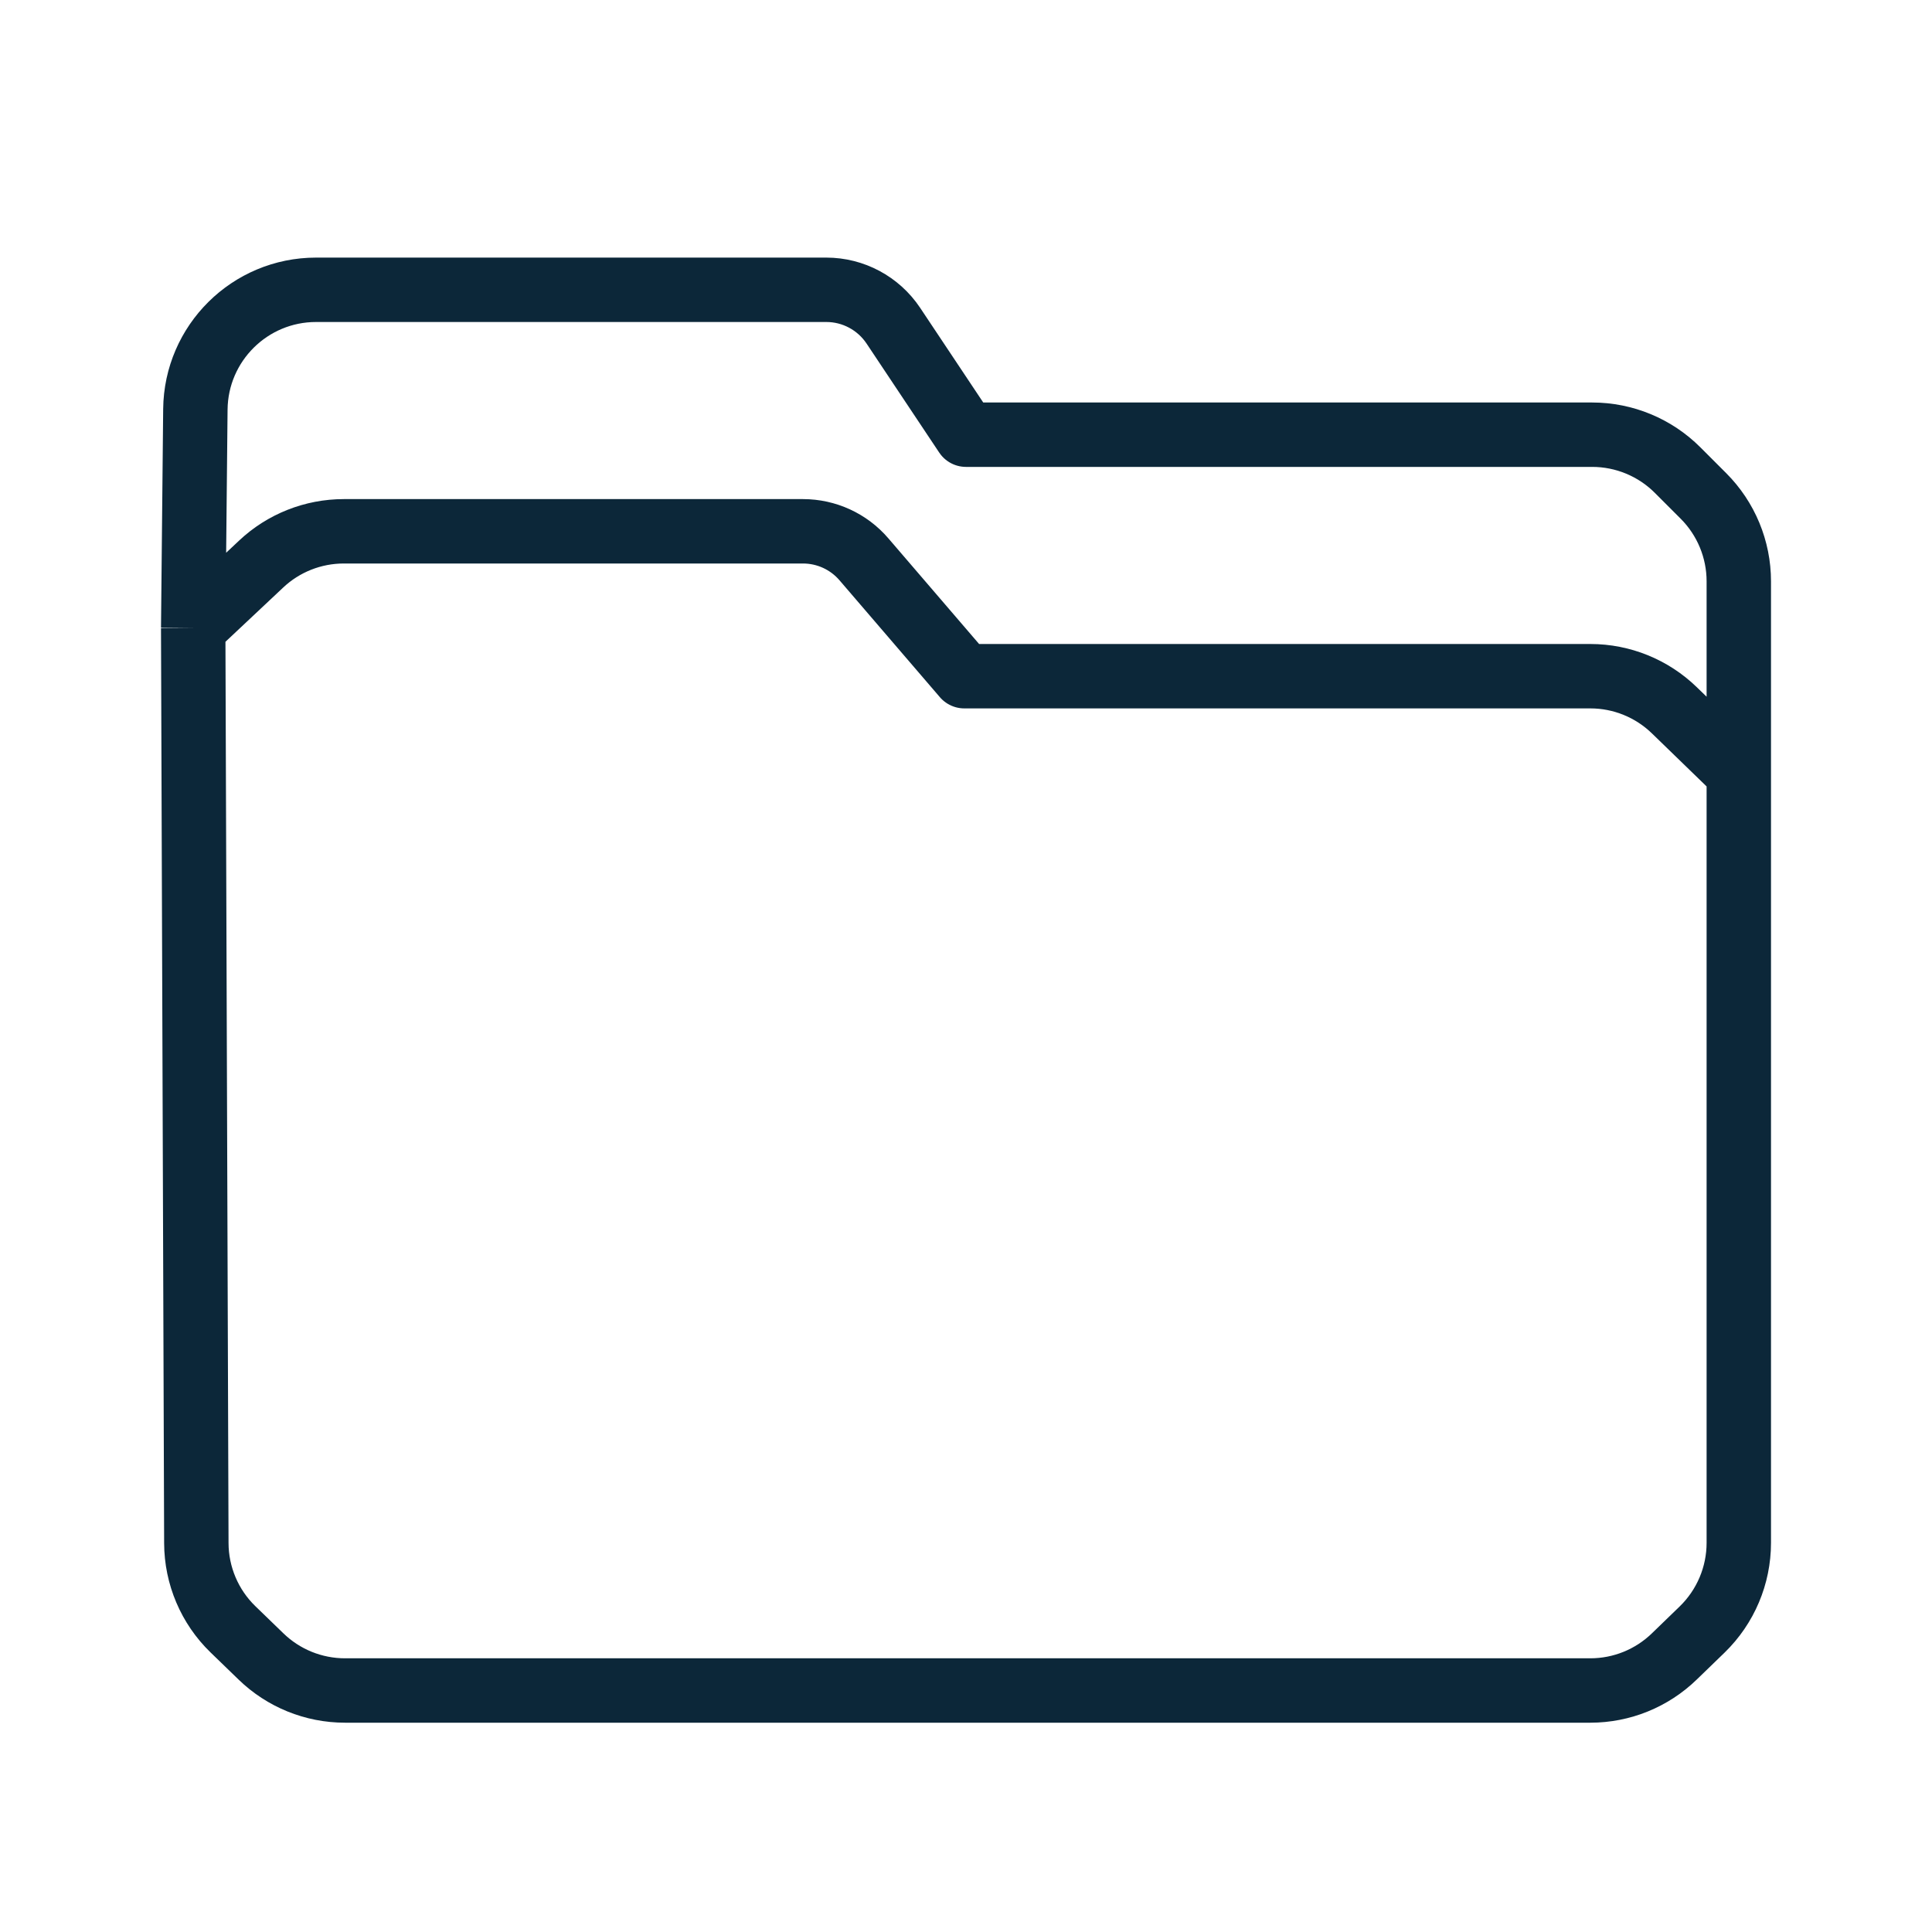
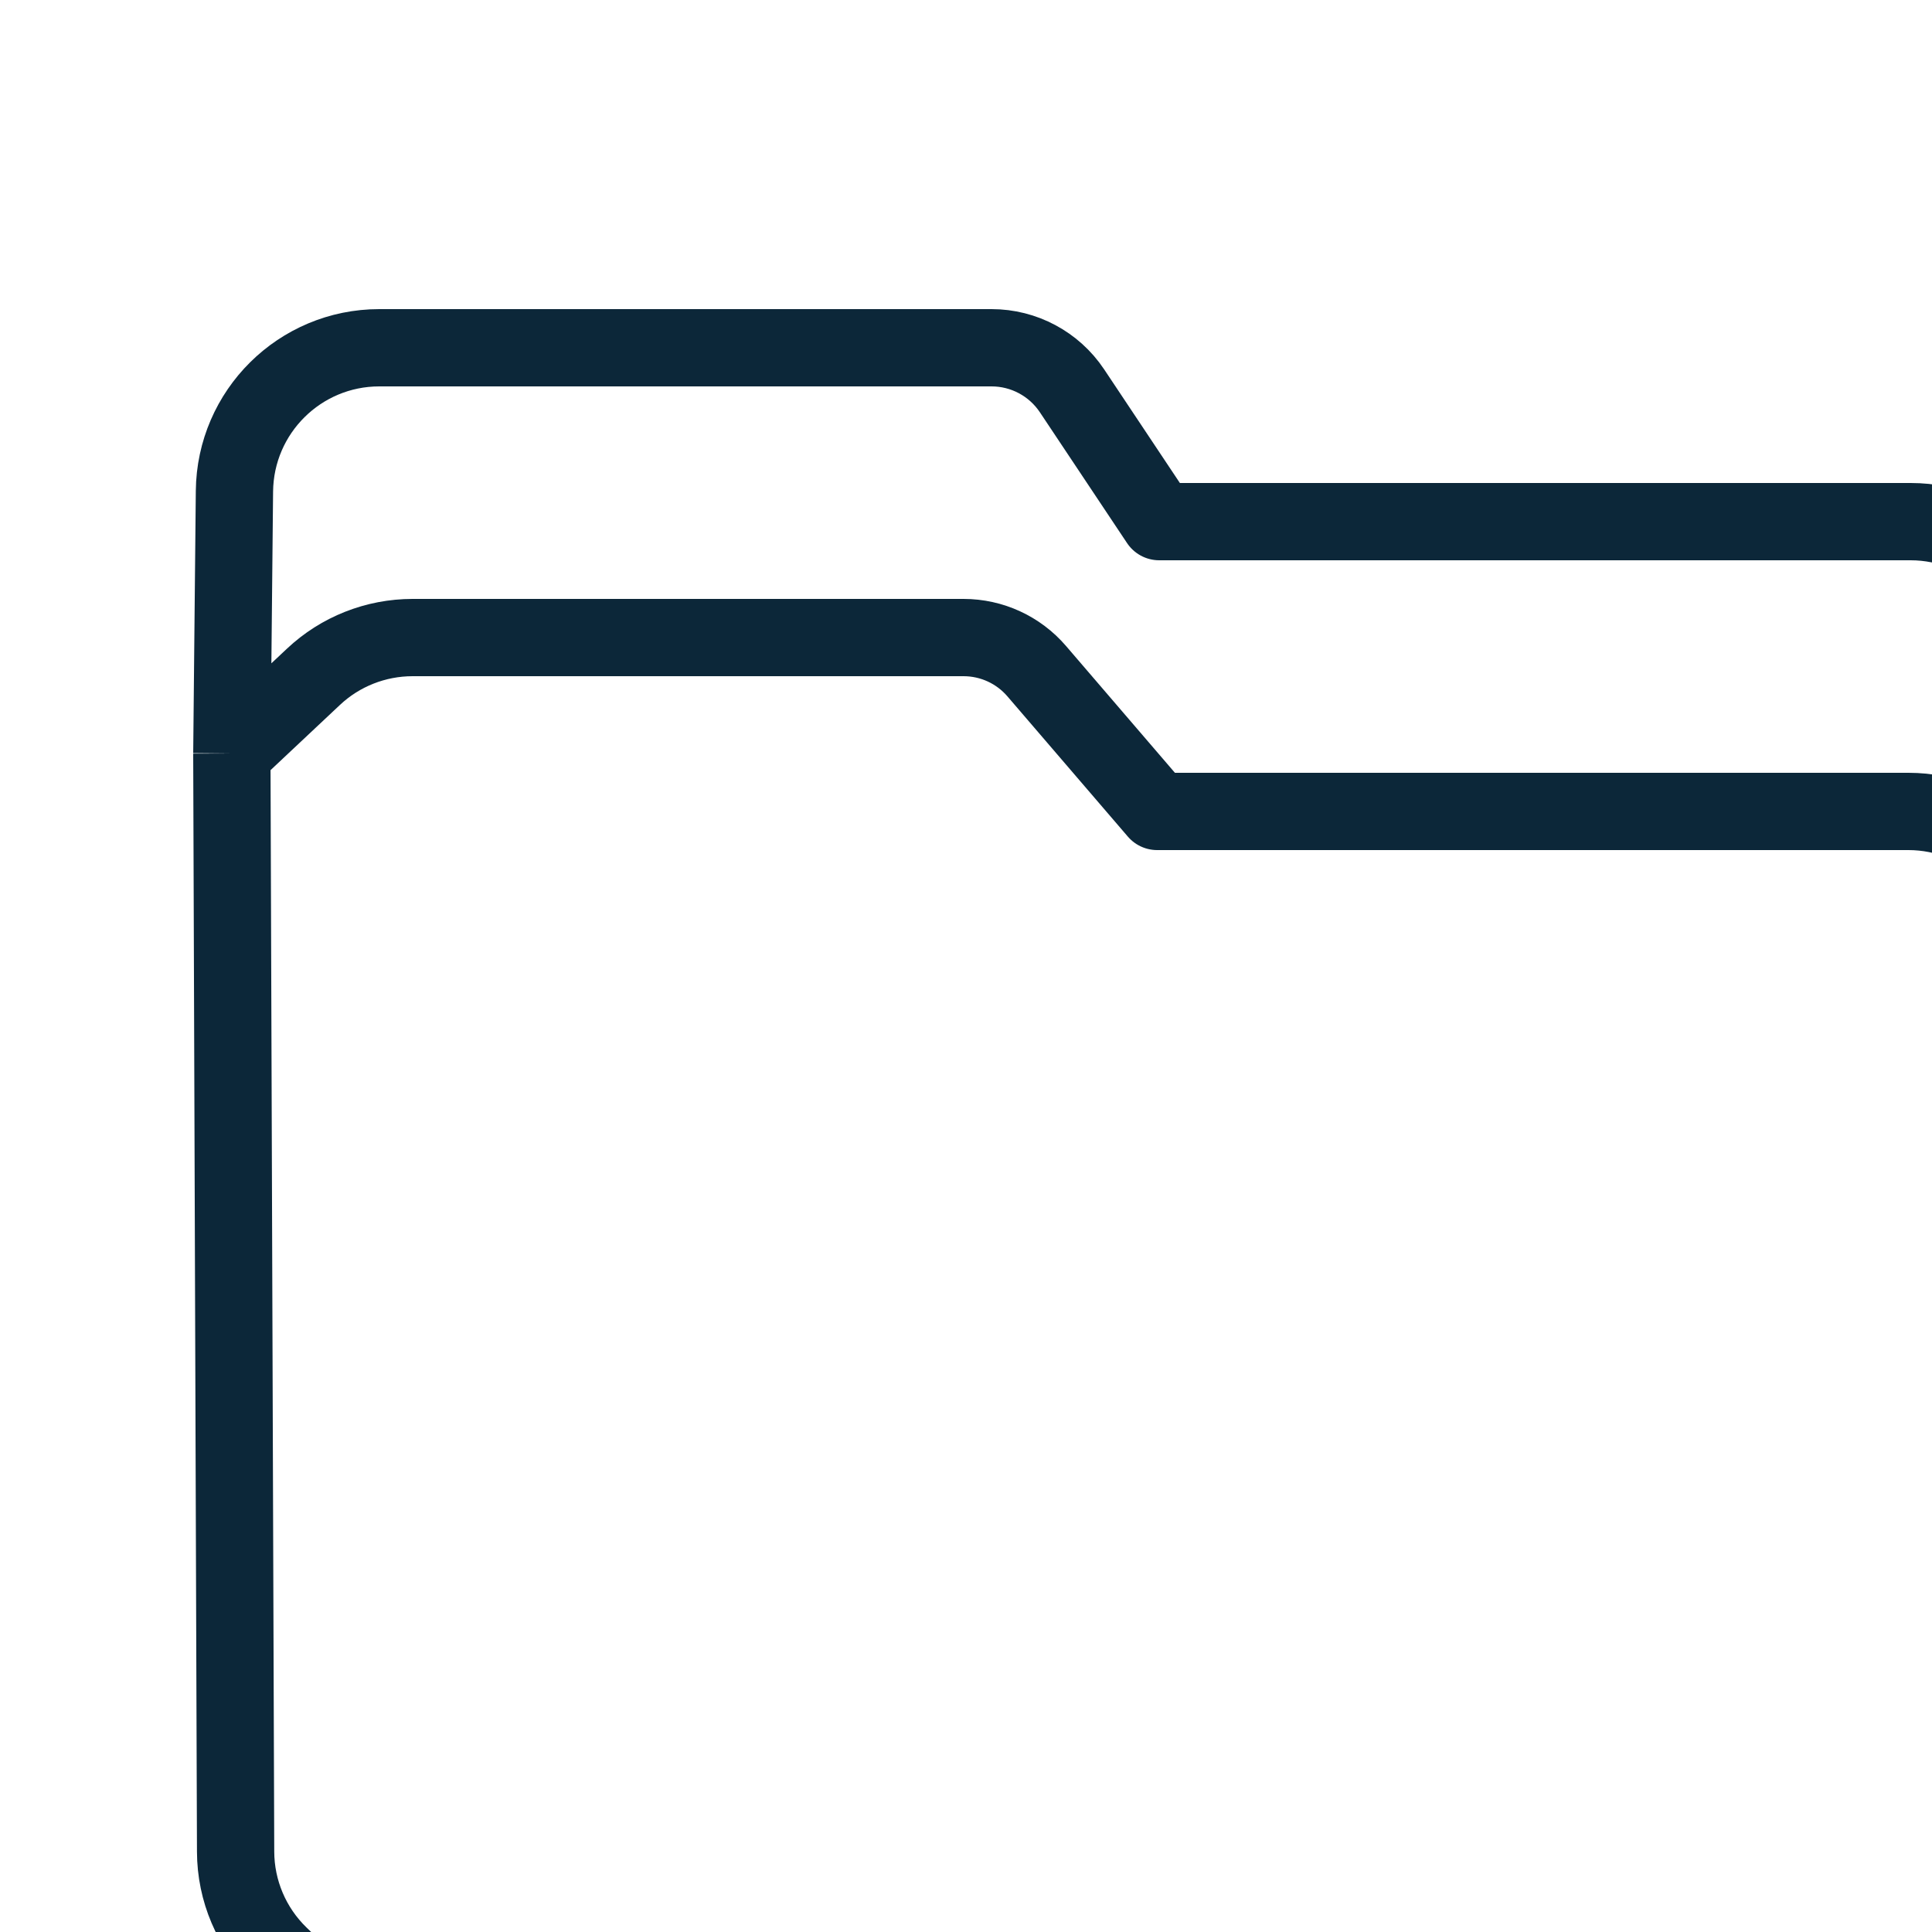
- <svg xmlns="http://www.w3.org/2000/svg" width="20" height="20" viewBox="0 0 24 24" fill="none">
+ <svg xmlns="http://www.w3.org/2000/svg" width="20" height="20" viewBox="0 0 20 20" fill="none">
  <path d="M21.6 9.6V19.166C21.6 19.571 21.436 19.959 21.145 20.242L20.8 20.576C20.52 20.848 20.146 21 19.756 21H4.286C3.895 21 3.521 20.848 3.241 20.576L2.894 20.24C2.604 19.959 2.44 19.572 2.439 19.169L2.4 7.8M21.6 9.6L20.8 8.824C20.52 8.552 20.146 8.4 19.756 8.4H11.979L10.733 6.949C10.543 6.727 10.266 6.6 9.975 6.6H4.271C3.89 6.6 3.522 6.745 3.244 7.007L2.4 7.8M21.6 9.6V7.221C21.6 6.824 21.442 6.442 21.161 6.161L20.839 5.839C20.558 5.558 20.176 5.4 19.779 5.4H12L11.097 4.045C10.911 3.767 10.599 3.6 10.265 3.6H3.926C3.104 3.6 2.435 4.263 2.427 5.085L2.4 7.8" stroke="#0C2739" stroke-width="0.8" stroke-linejoin="round" />
</svg>
